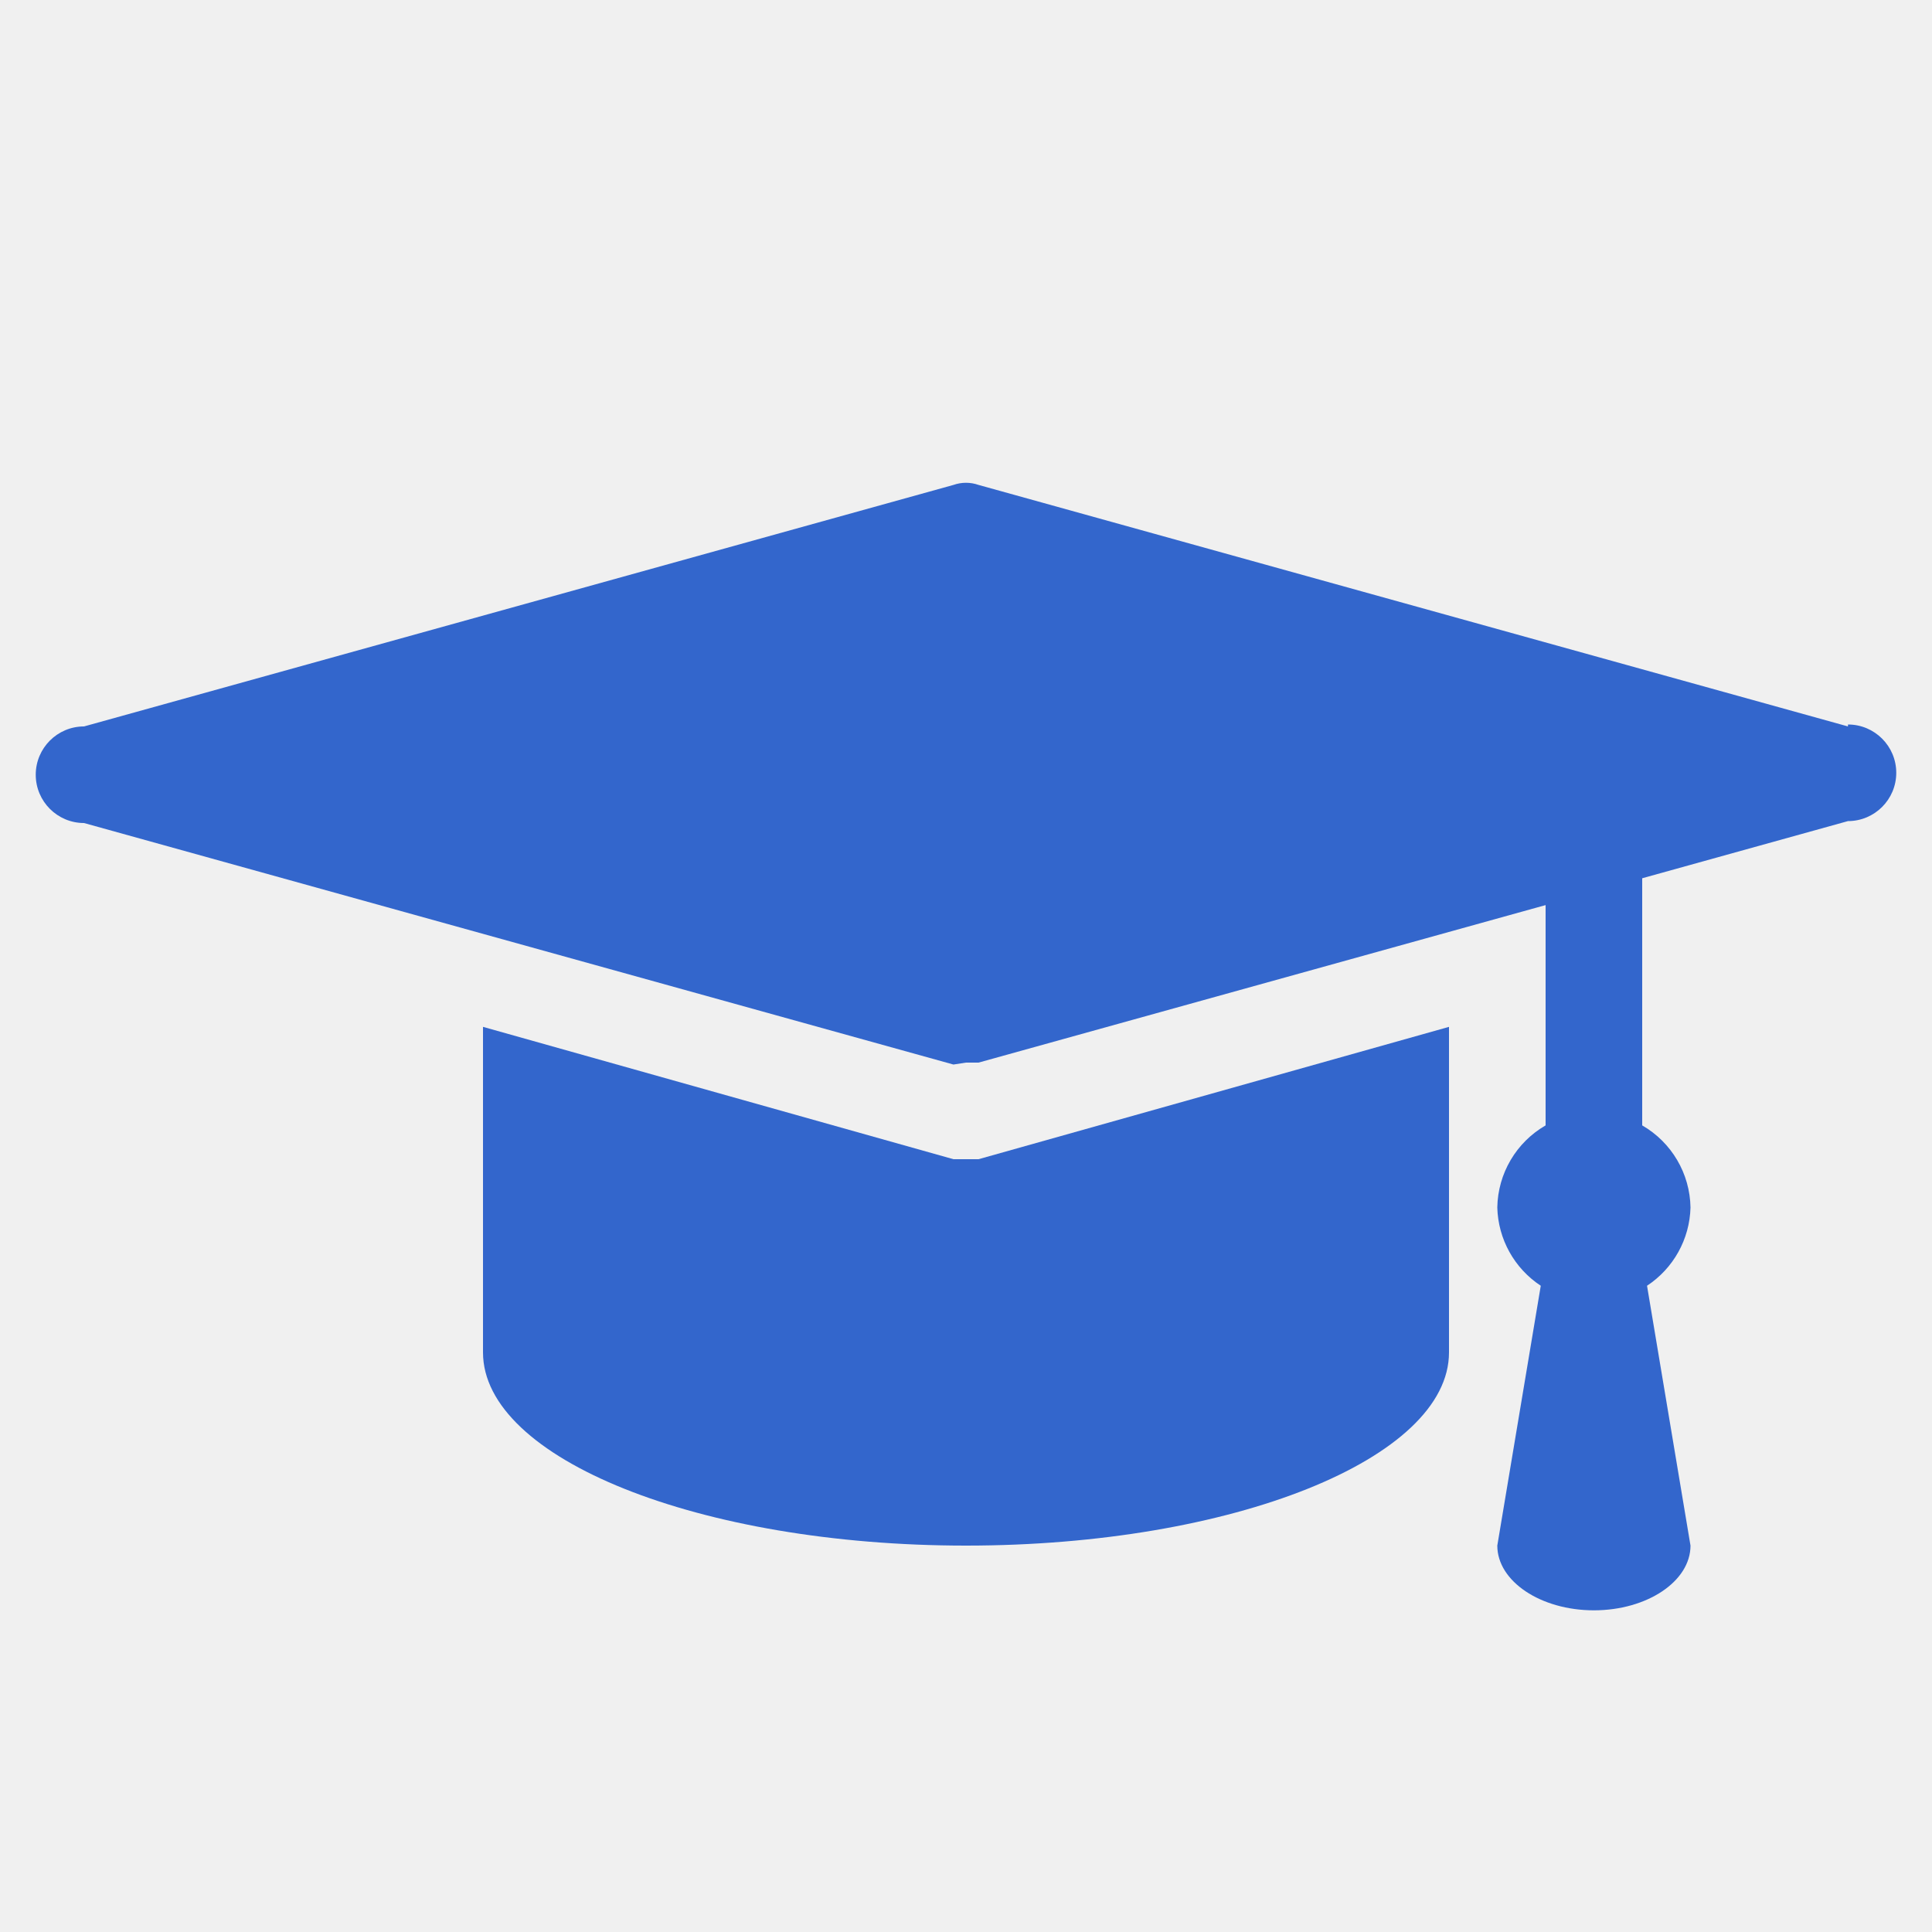
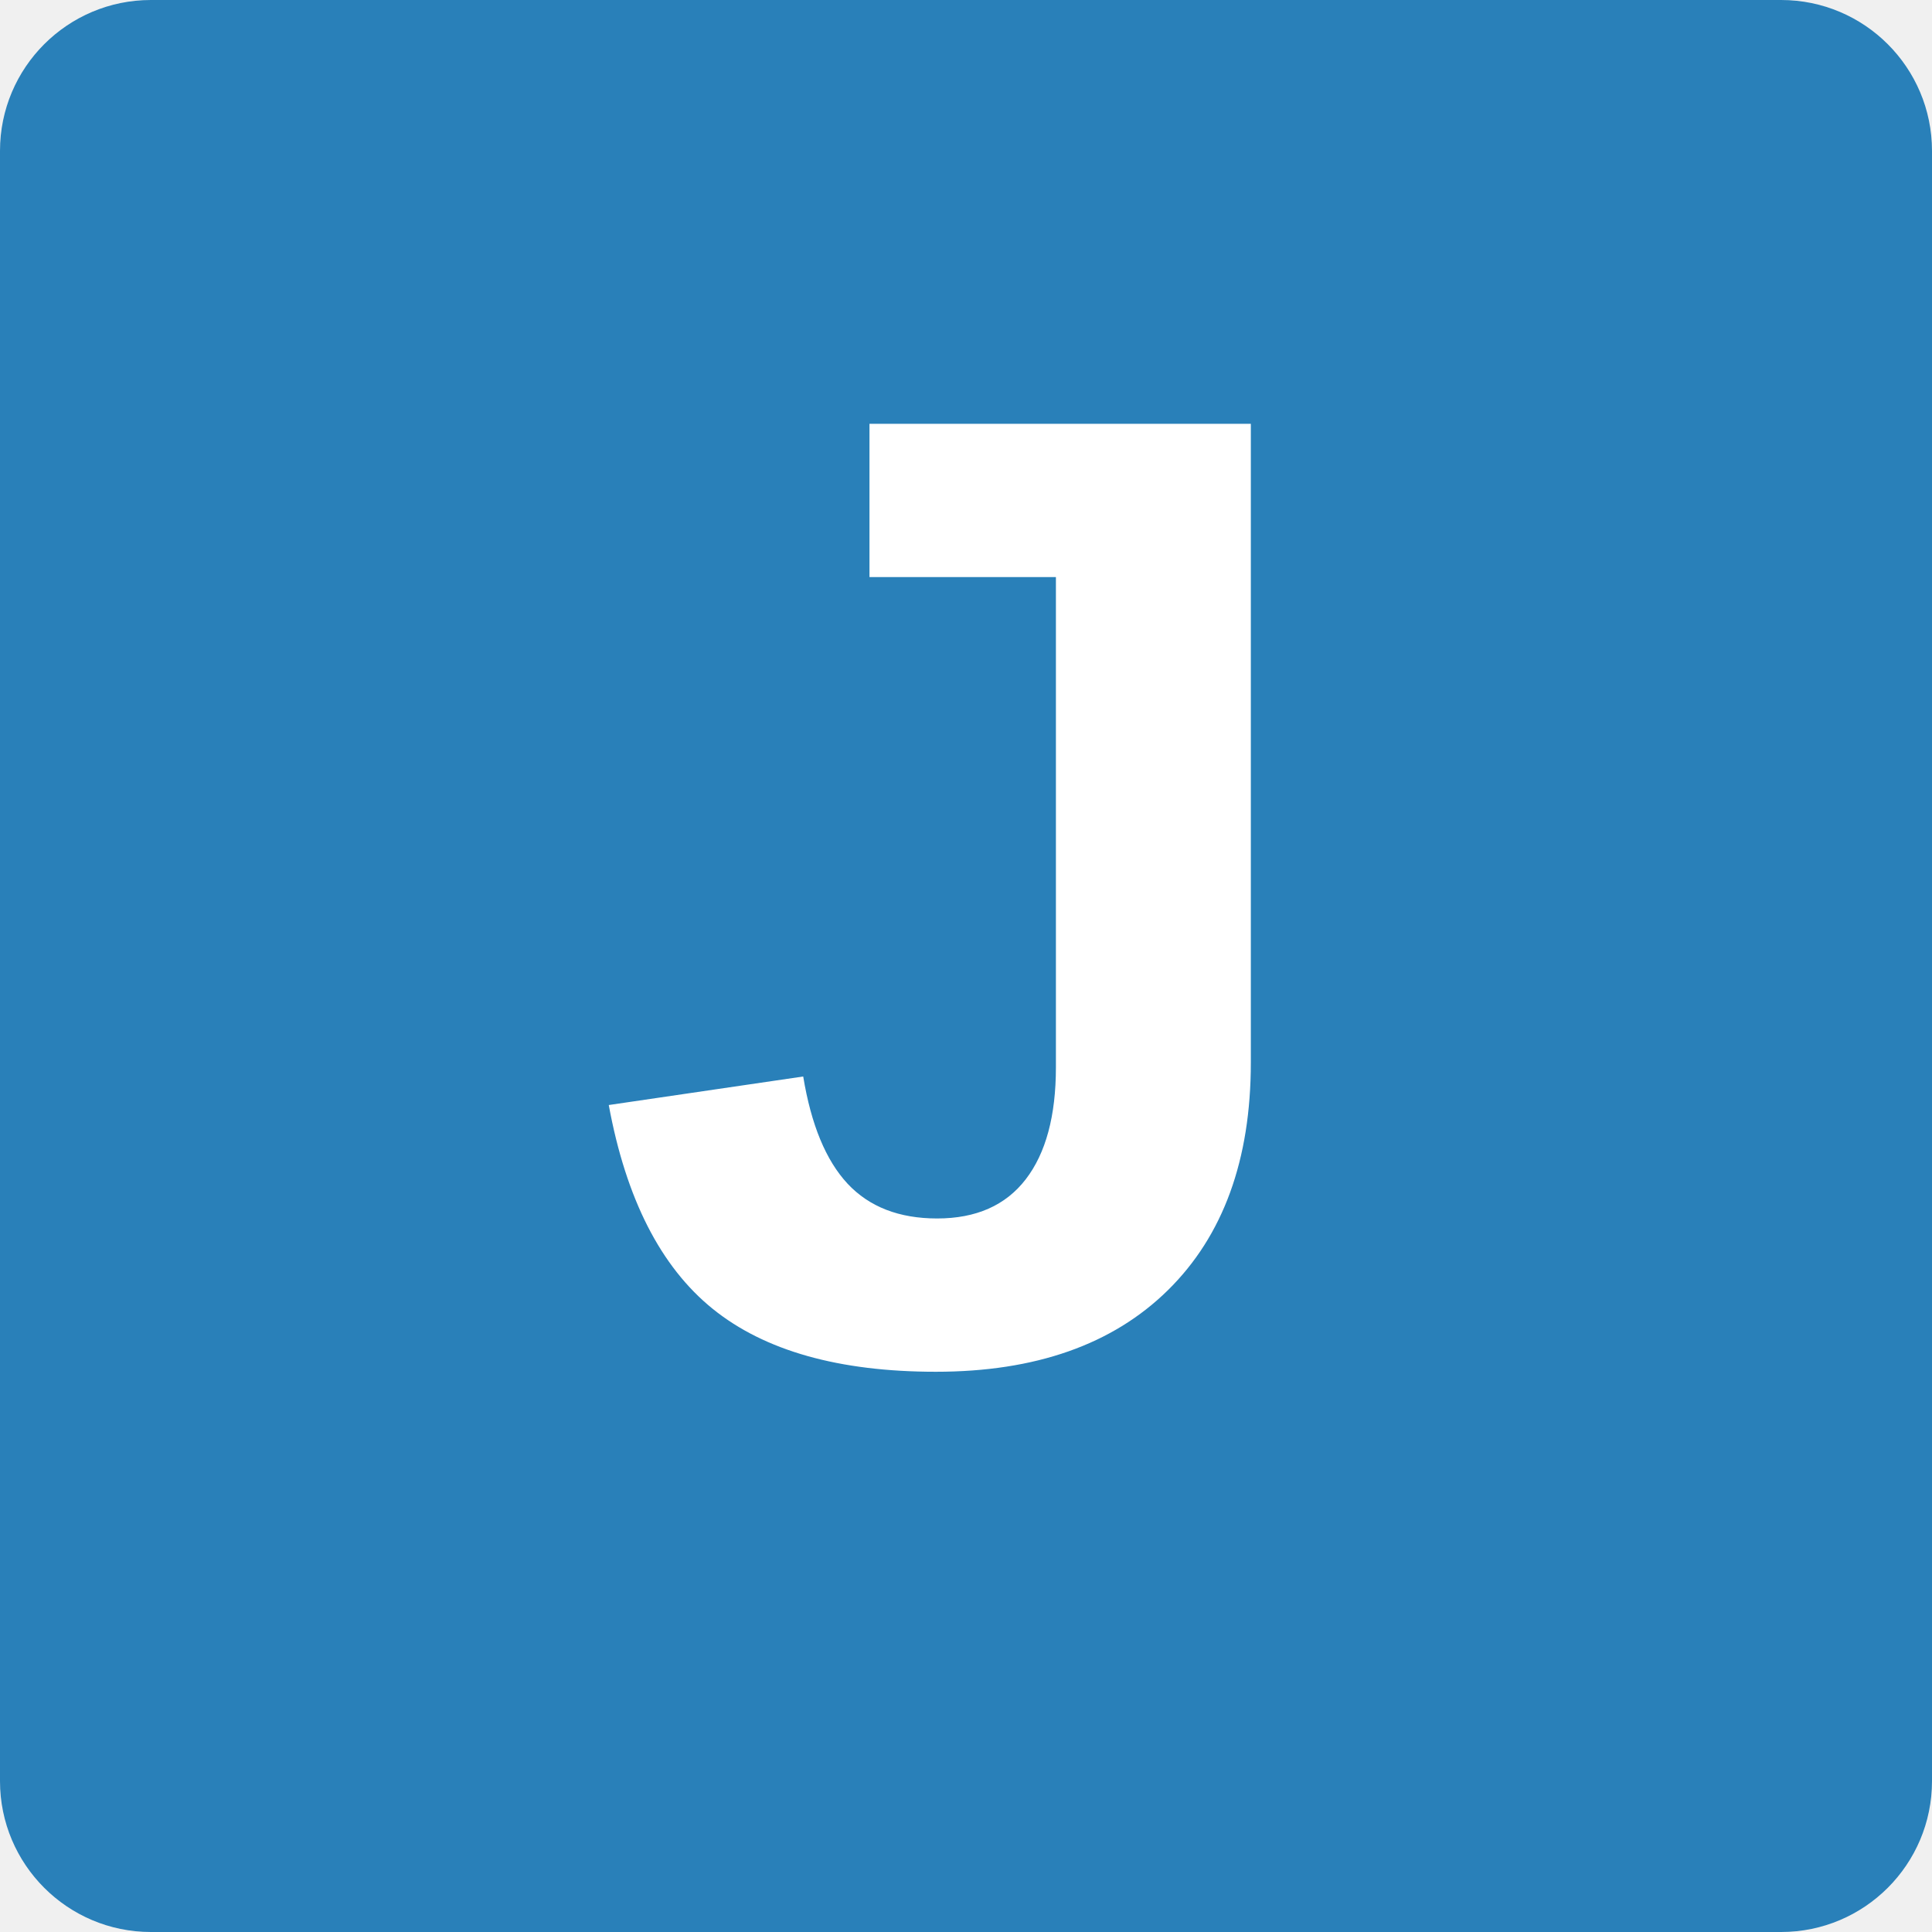
- <svg xmlns="http://www.w3.org/2000/svg" viewBox="2 2 20 20">
-   <path d="M12.13,14,12,14l-.13,0L7,12.63V16c0,1.1,2.24,2,5,2s5-.9,5-2V12.63Z" fill="#36c" />
-   <path d="M21.13,9.52l-9-2.5a.39.39,0,0,0-.26,0l-9,2.5a.5.5,0,0,0,0,1l9,2.5L12,13l.13,0,9-2.5a.5.5,0,0,0,0-1Z" fill="#36c" />
-   <path d="M19.5,14.5a1,1,0,0,0-.5-.85V10H18v3.65a1,1,0,0,0-.5.85,1,1,0,0,0,.45.81L17.5,18c0,.37.45.67,1,.67s1-.3,1-.67l-.45-2.69A1,1,0,0,0,19.5,14.5Z" fill="#36c" />
+ <svg xmlns="http://www.w3.org/2000/svg" width="256" height="256" viewBox="0 0 256 256">
+   <rect width="256" height="256" fill="#2980b9" rx="20" />
+   <text x="128" y="180" font-size="180" font-weight="bold" fill="white" text-anchor="middle" font-family="Arial, sans-serif">J</text>
</svg>
